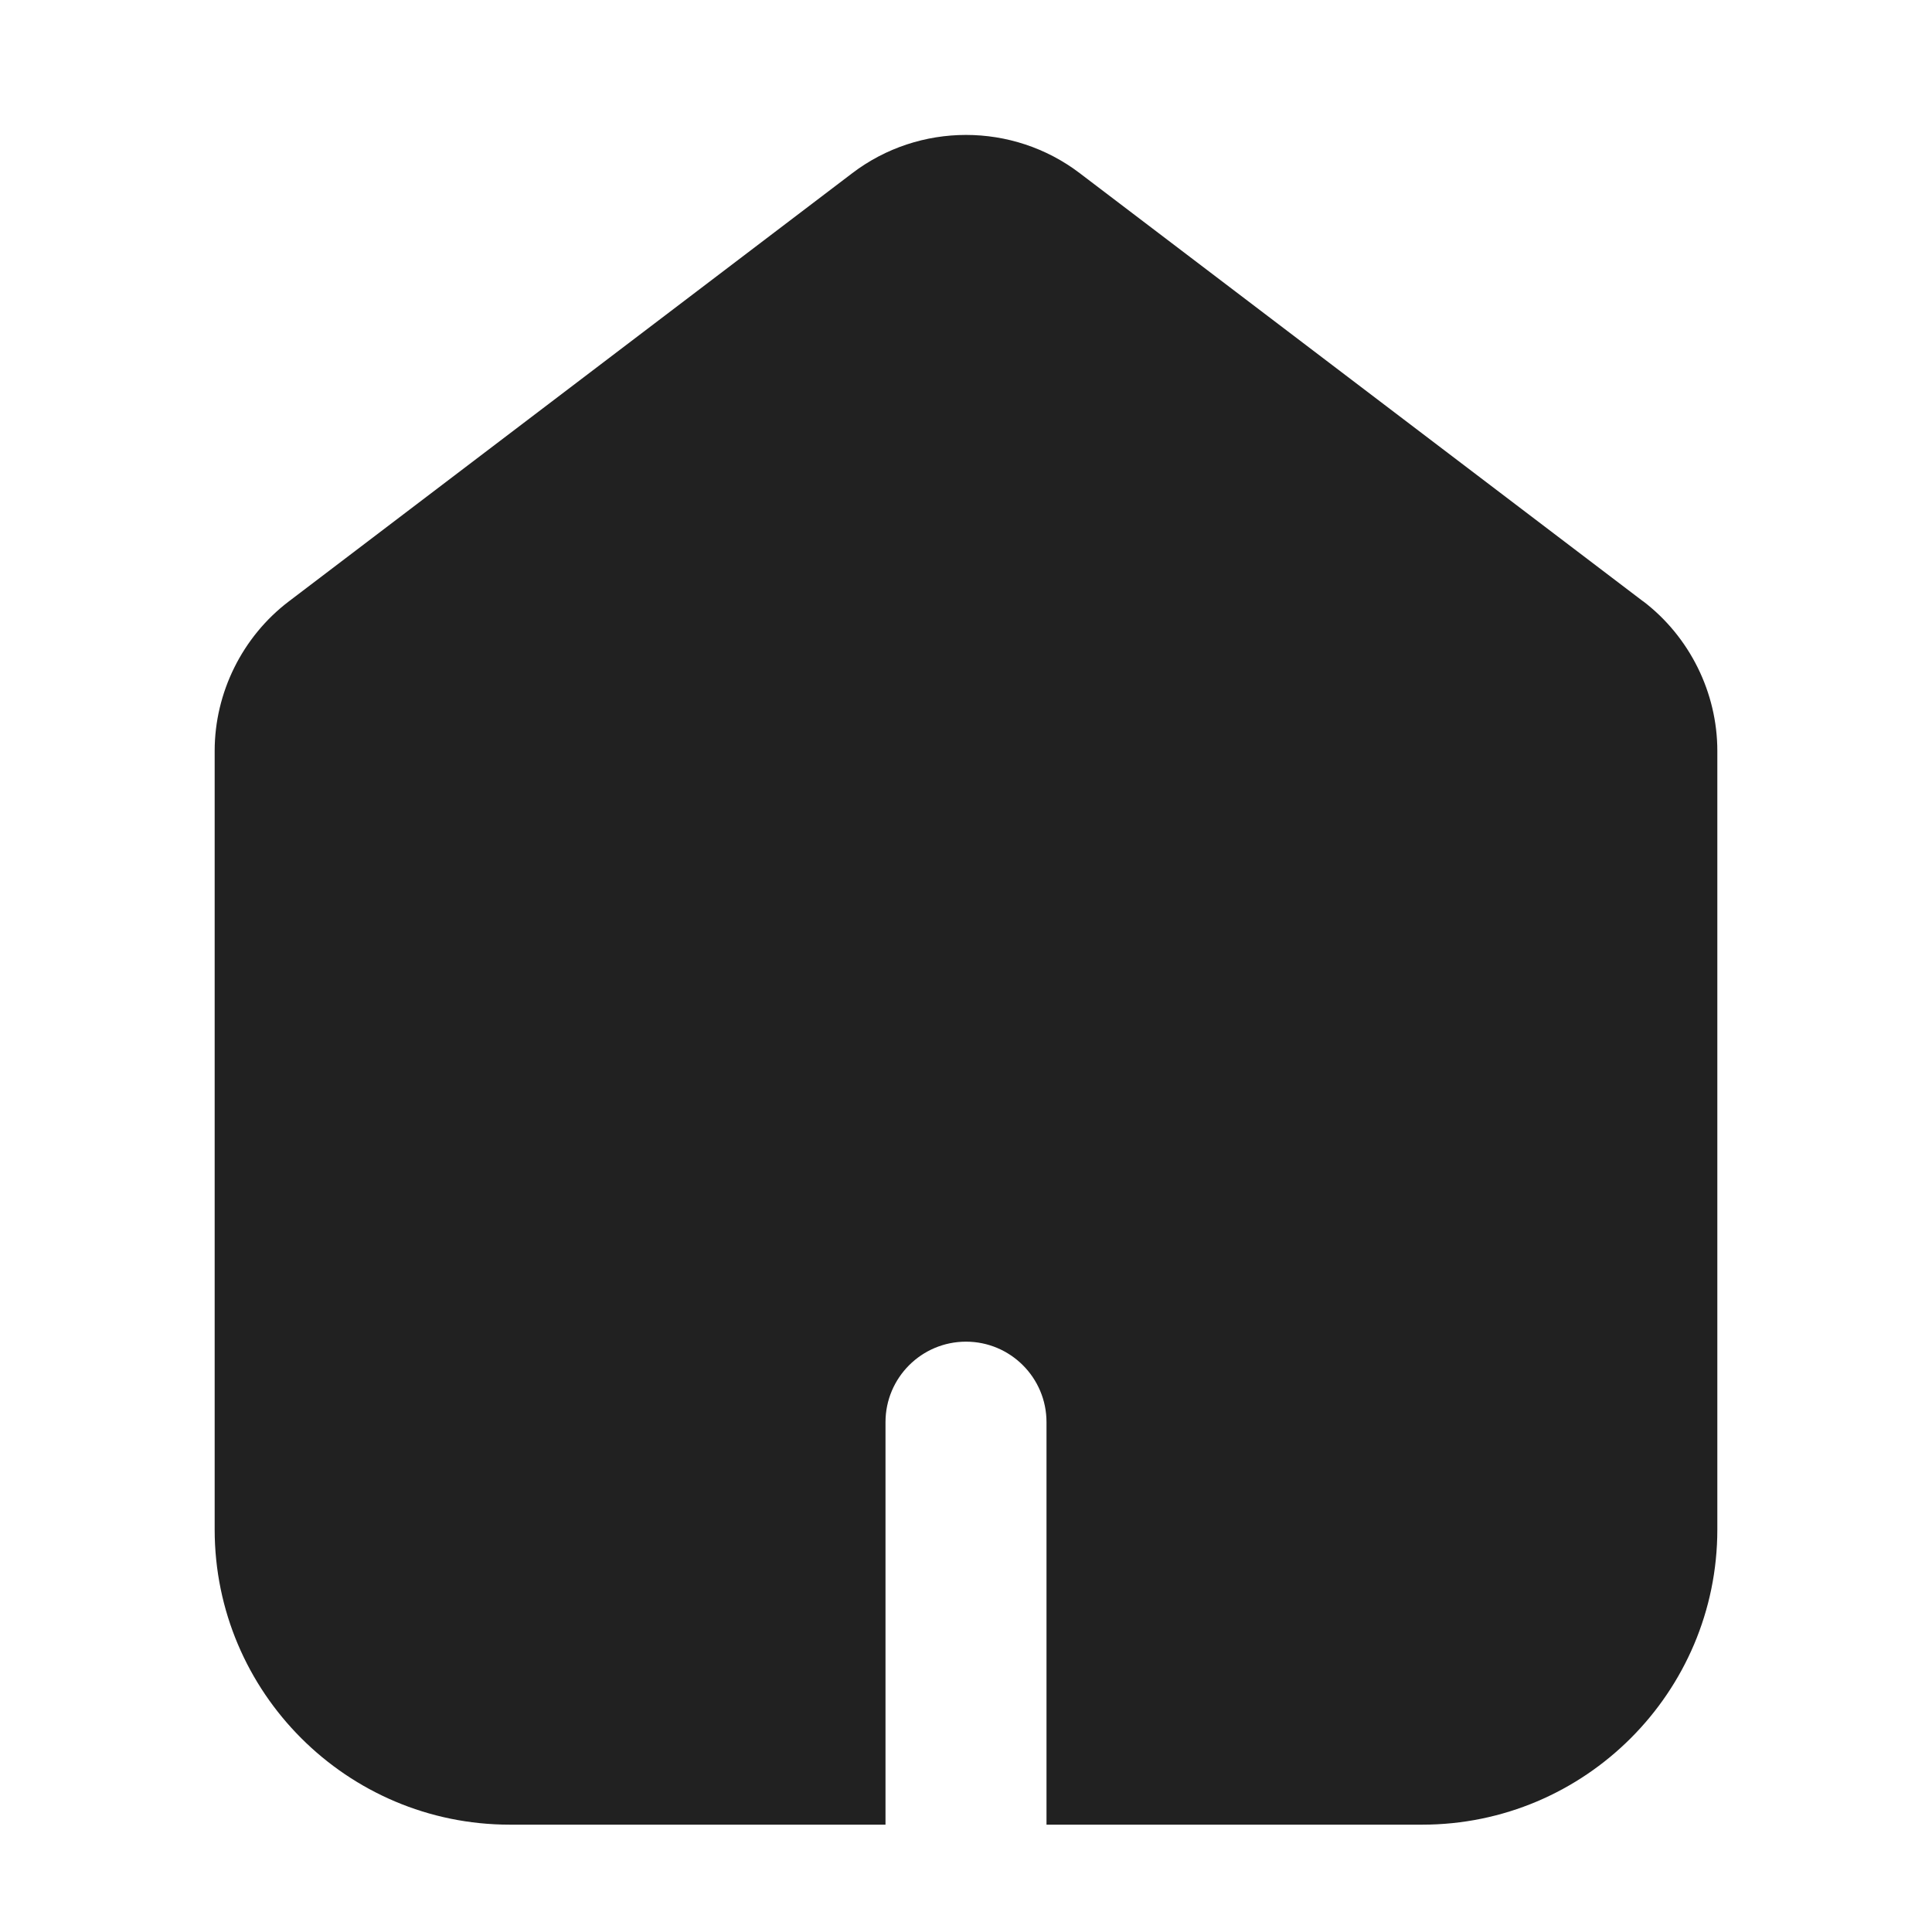
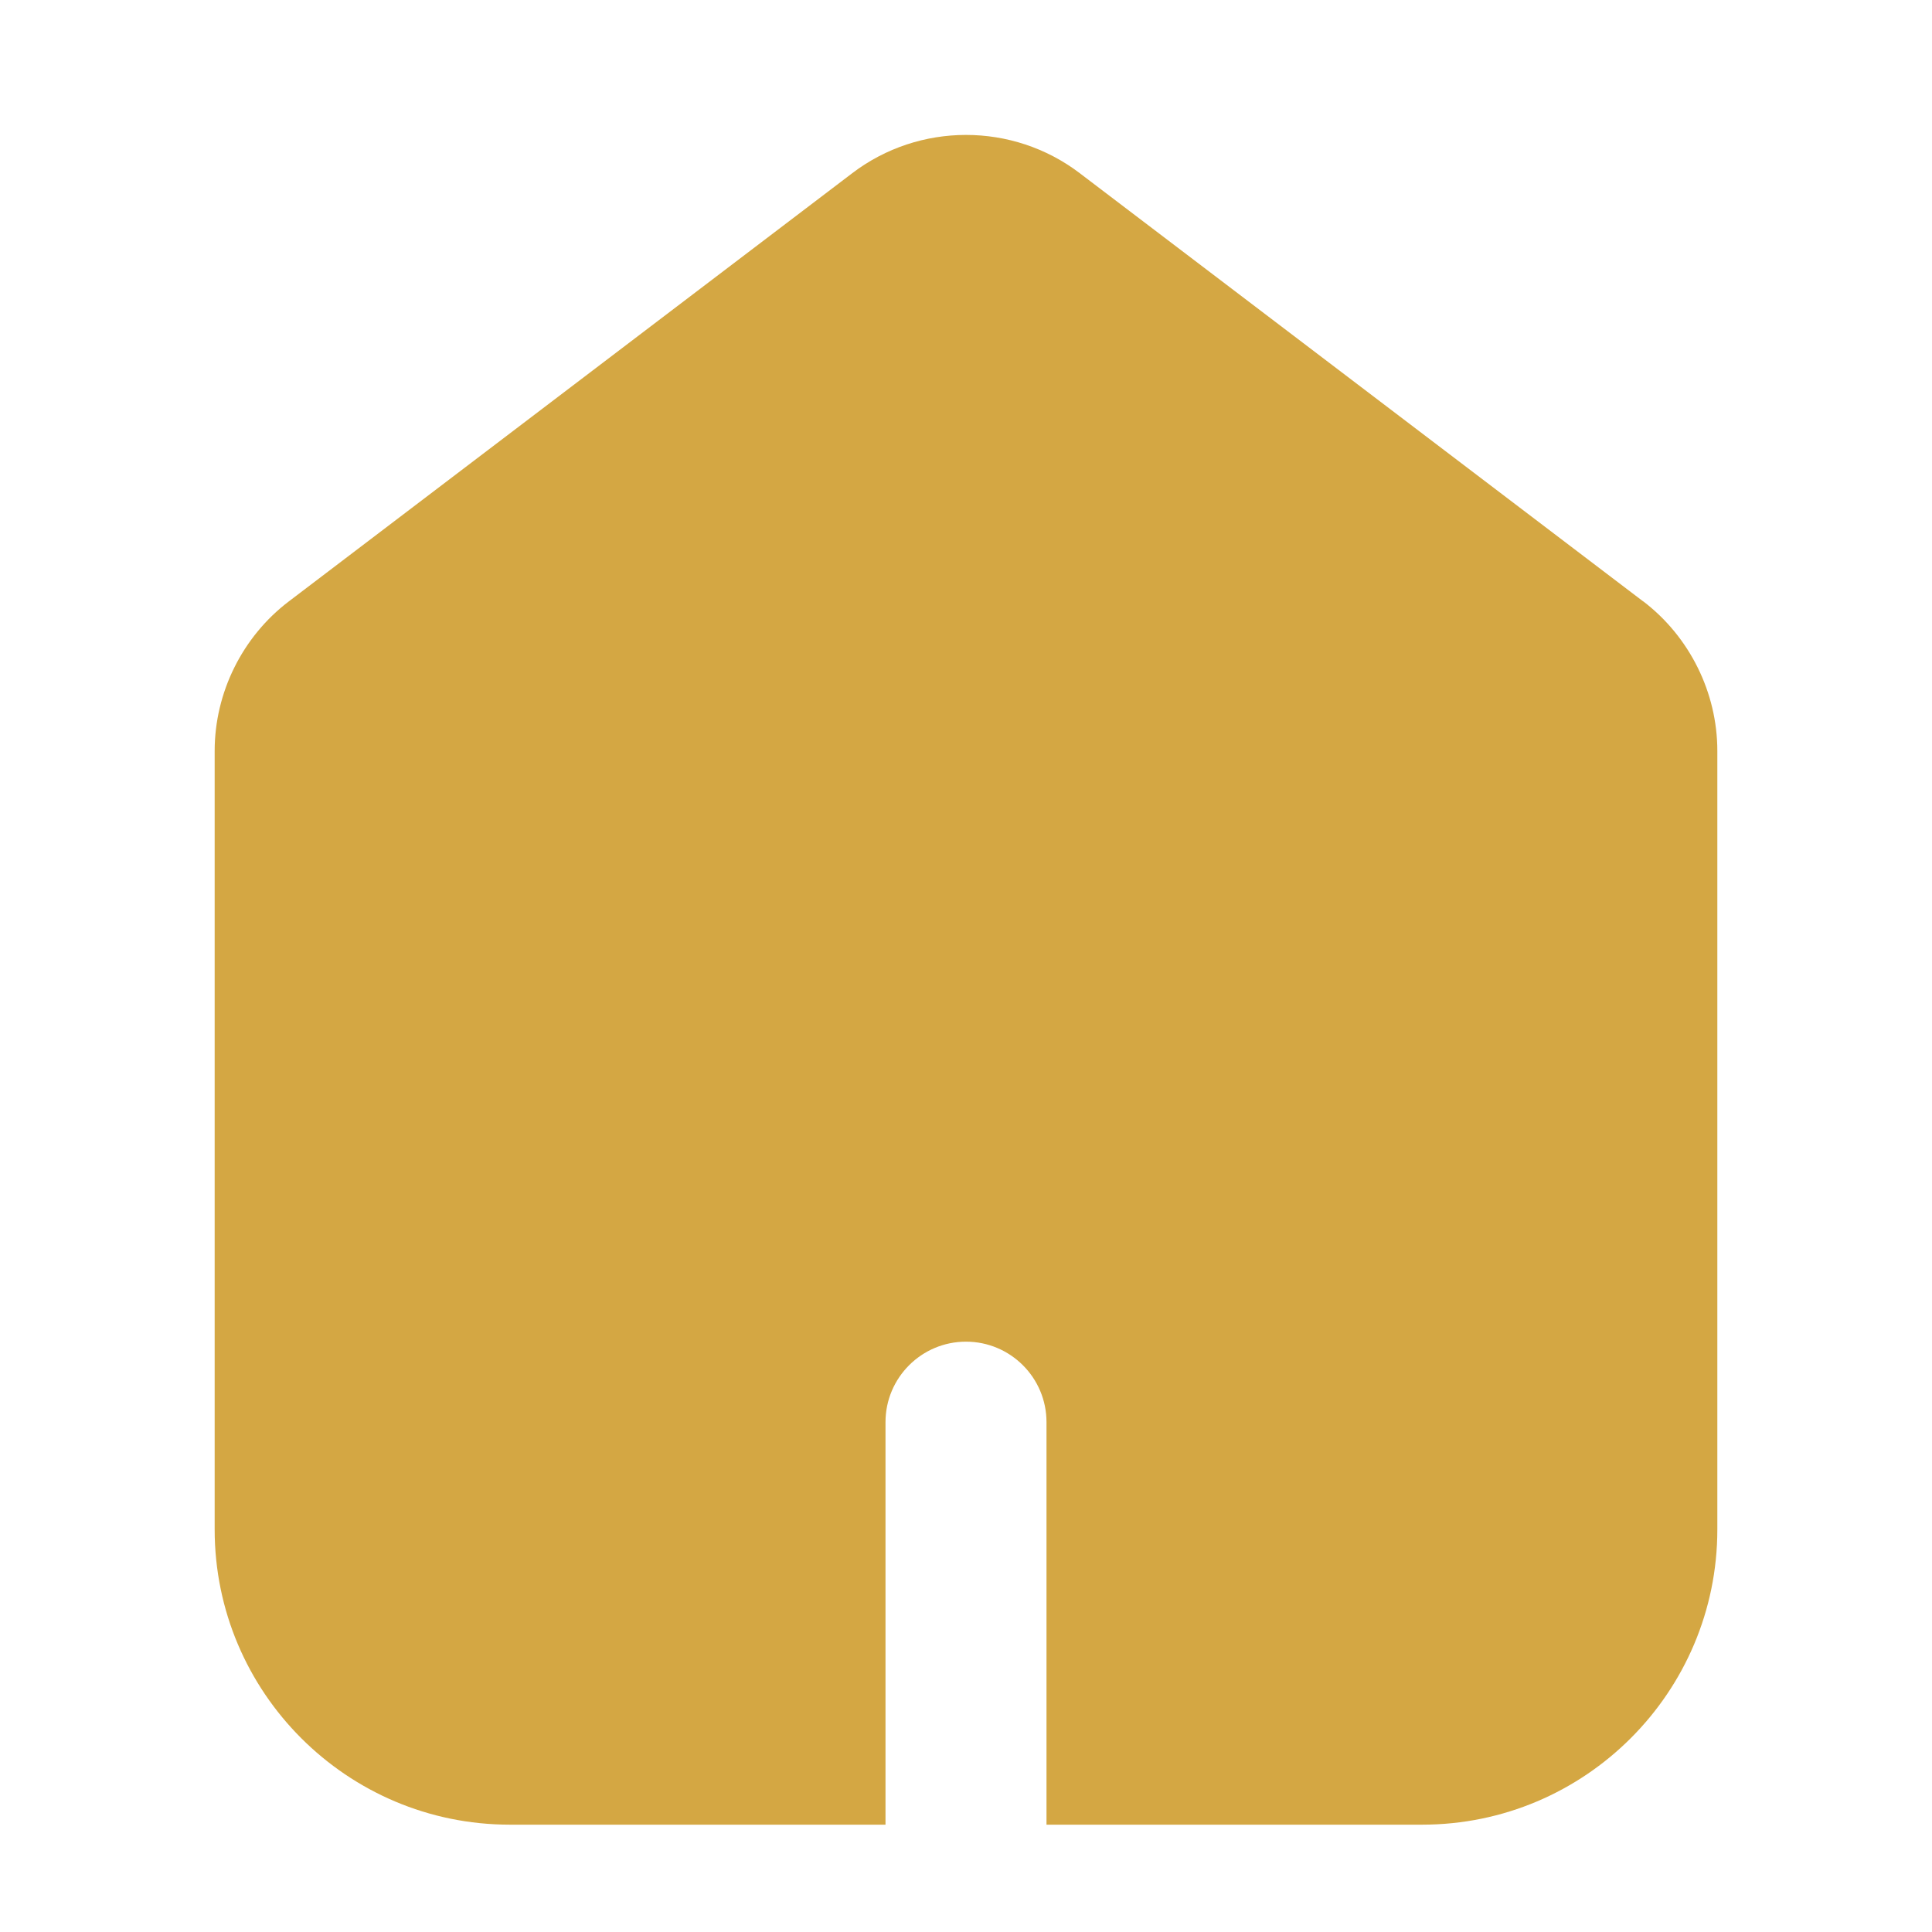
<svg xmlns="http://www.w3.org/2000/svg" height="18" width="18" viewBox="0 0 18 18">
-   <g fill="#212121" class="nc-icon-wrapper">
-     <path d="M15.309,5.603L10.059,1.613c-.624-.475-1.495-.474-2.118,0L2.691,5.603s0,0,0,0c-.433,.329-.691,.85-.691,1.393v7.254c0,1.517,1.233,2.75,2.75,2.75h3.5v-3.75c0-.414,.336-.75,.75-.75s.75,.336,.75,.75v3.75h3.5c1.517,0,2.75-1.233,2.75-2.75V6.996c0-.543-.258-1.064-.691-1.394Z" fill="#212121" />
+   <g fill="#D4A743" class="nc-icon-wrapper">
+     <path d="M15.309,5.603L10.059,1.613c-.624-.475-1.495-.474-2.118,0L2.691,5.603s0,0,0,0c-.433,.329-.691,.85-.691,1.393v7.254c0,1.517,1.233,2.75,2.75,2.75h3.5v-3.75c0-.414,.336-.75,.75-.75s.75,.336,.75,.75v3.75h3.5c1.517,0,2.75-1.233,2.75-2.75V6.996c0-.543-.258-1.064-.691-1.394Z" />
  </g>
</svg>
